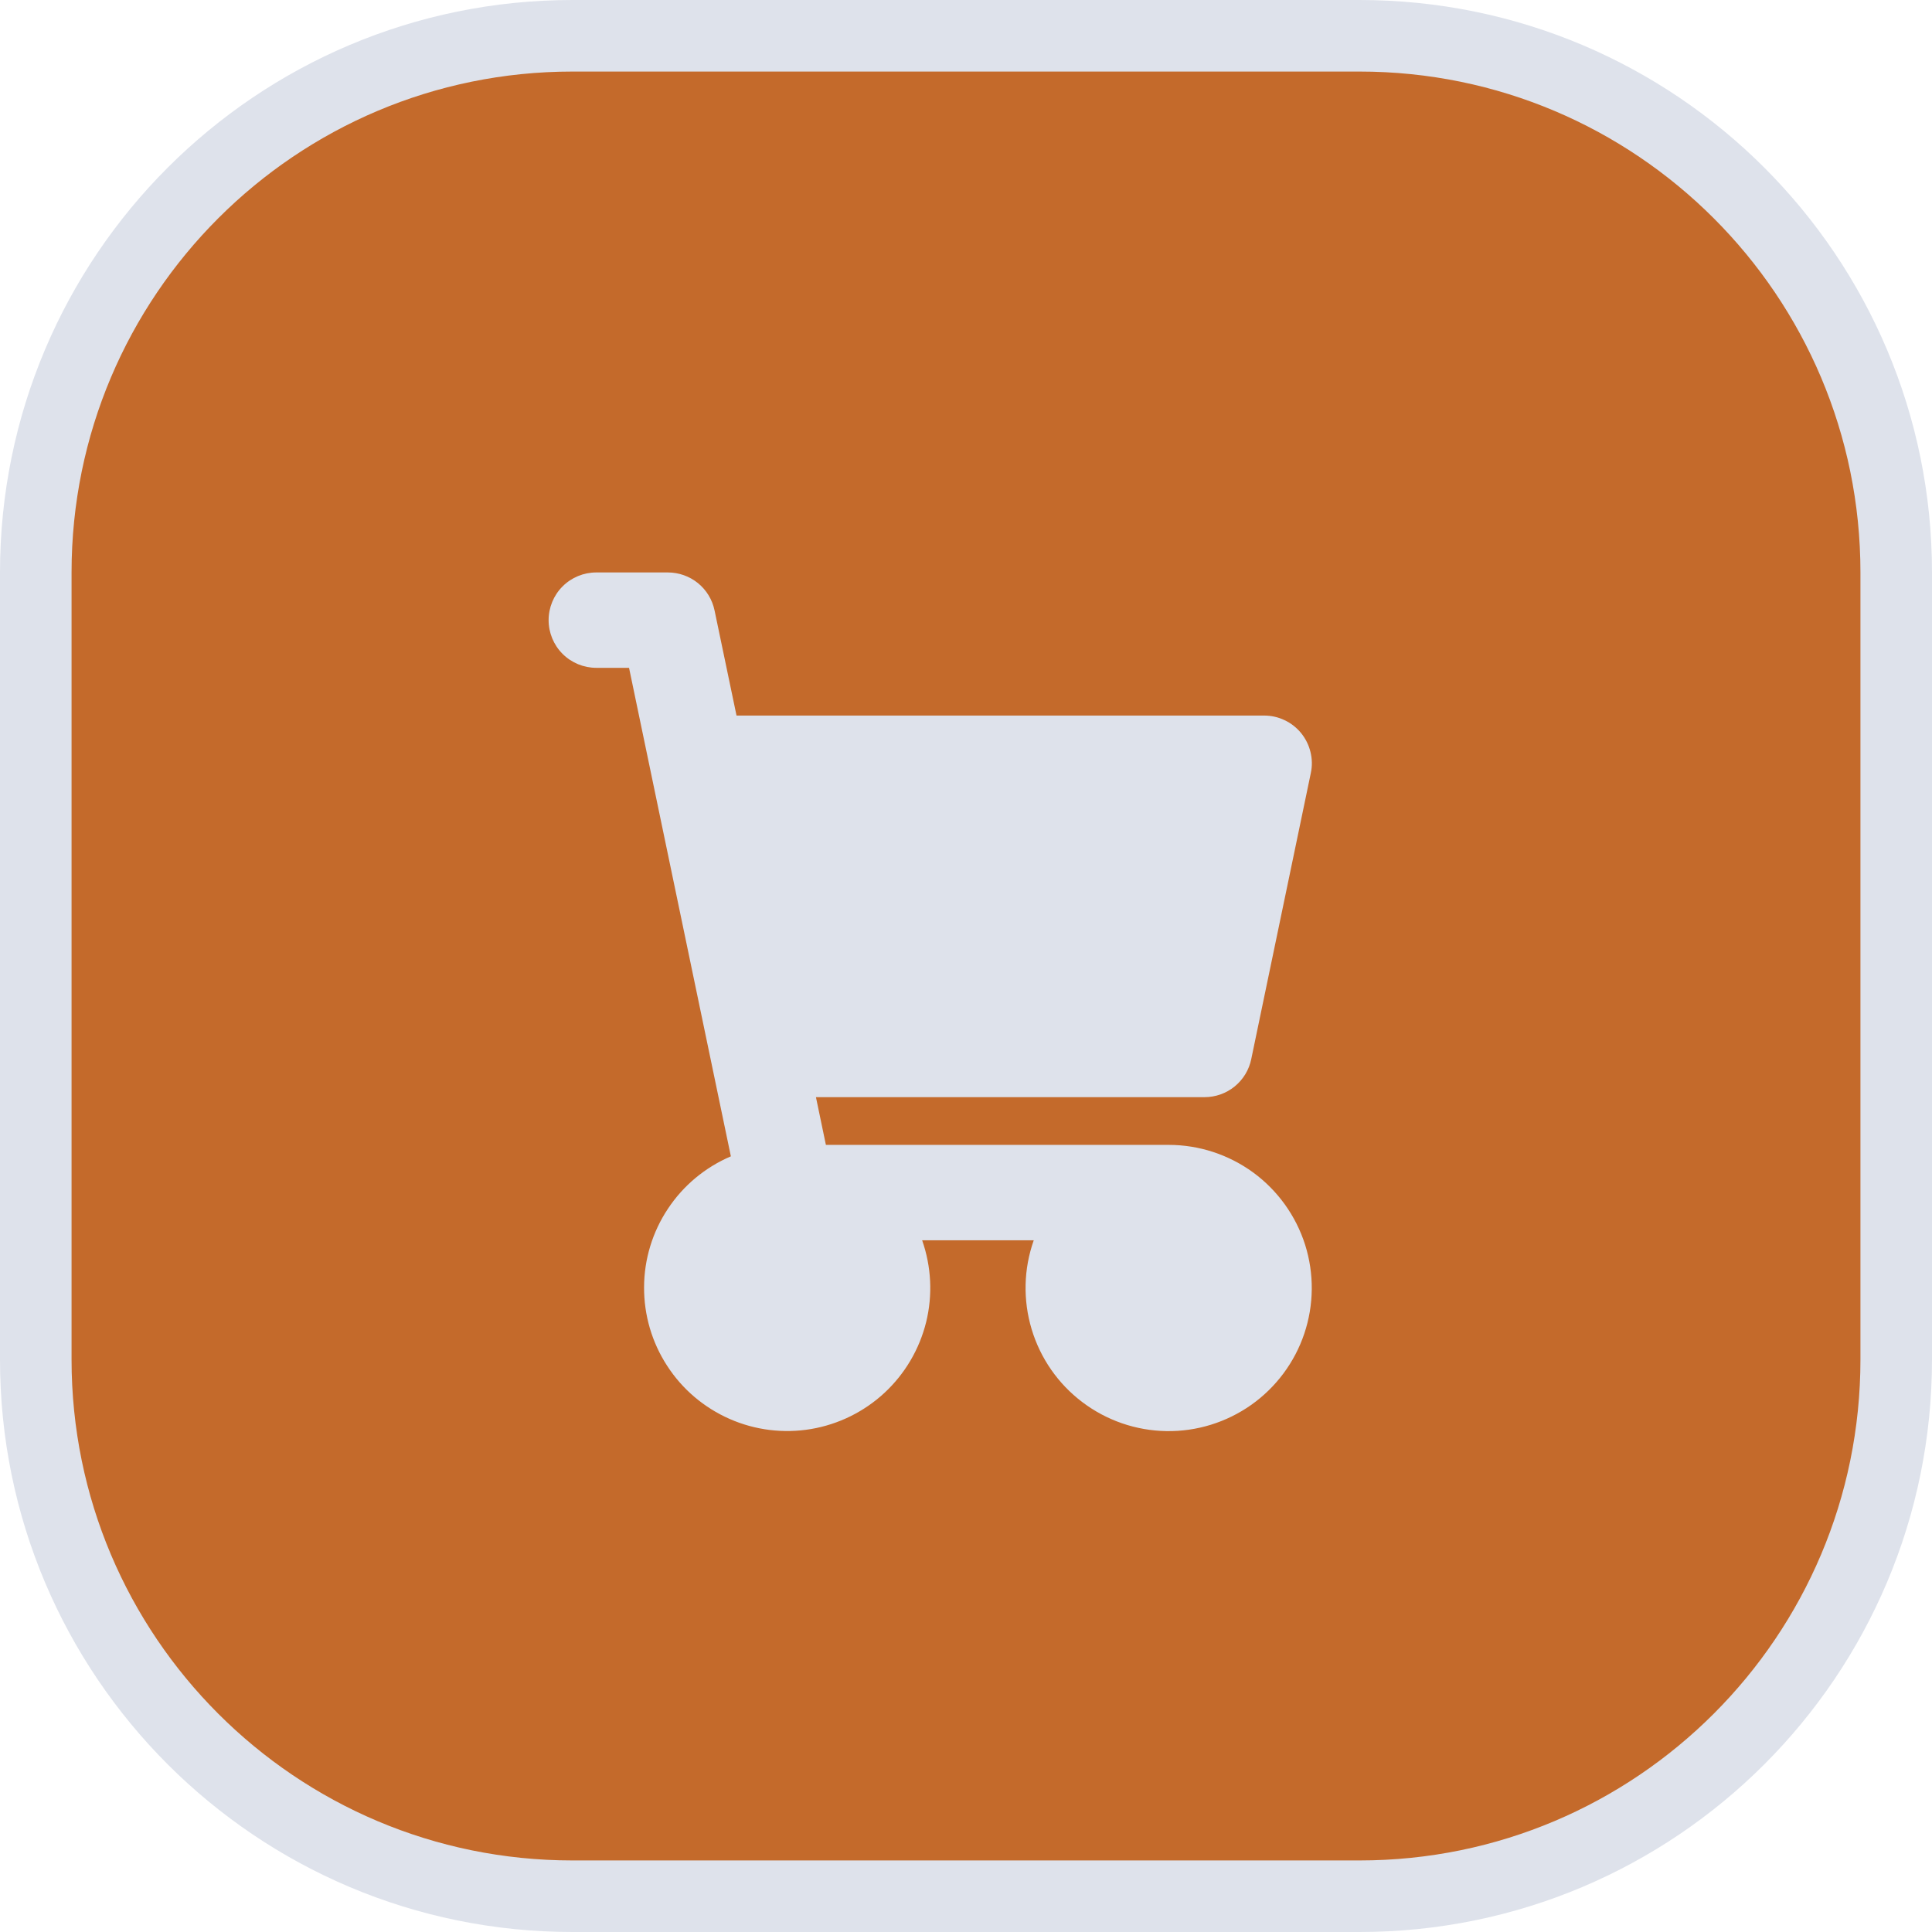
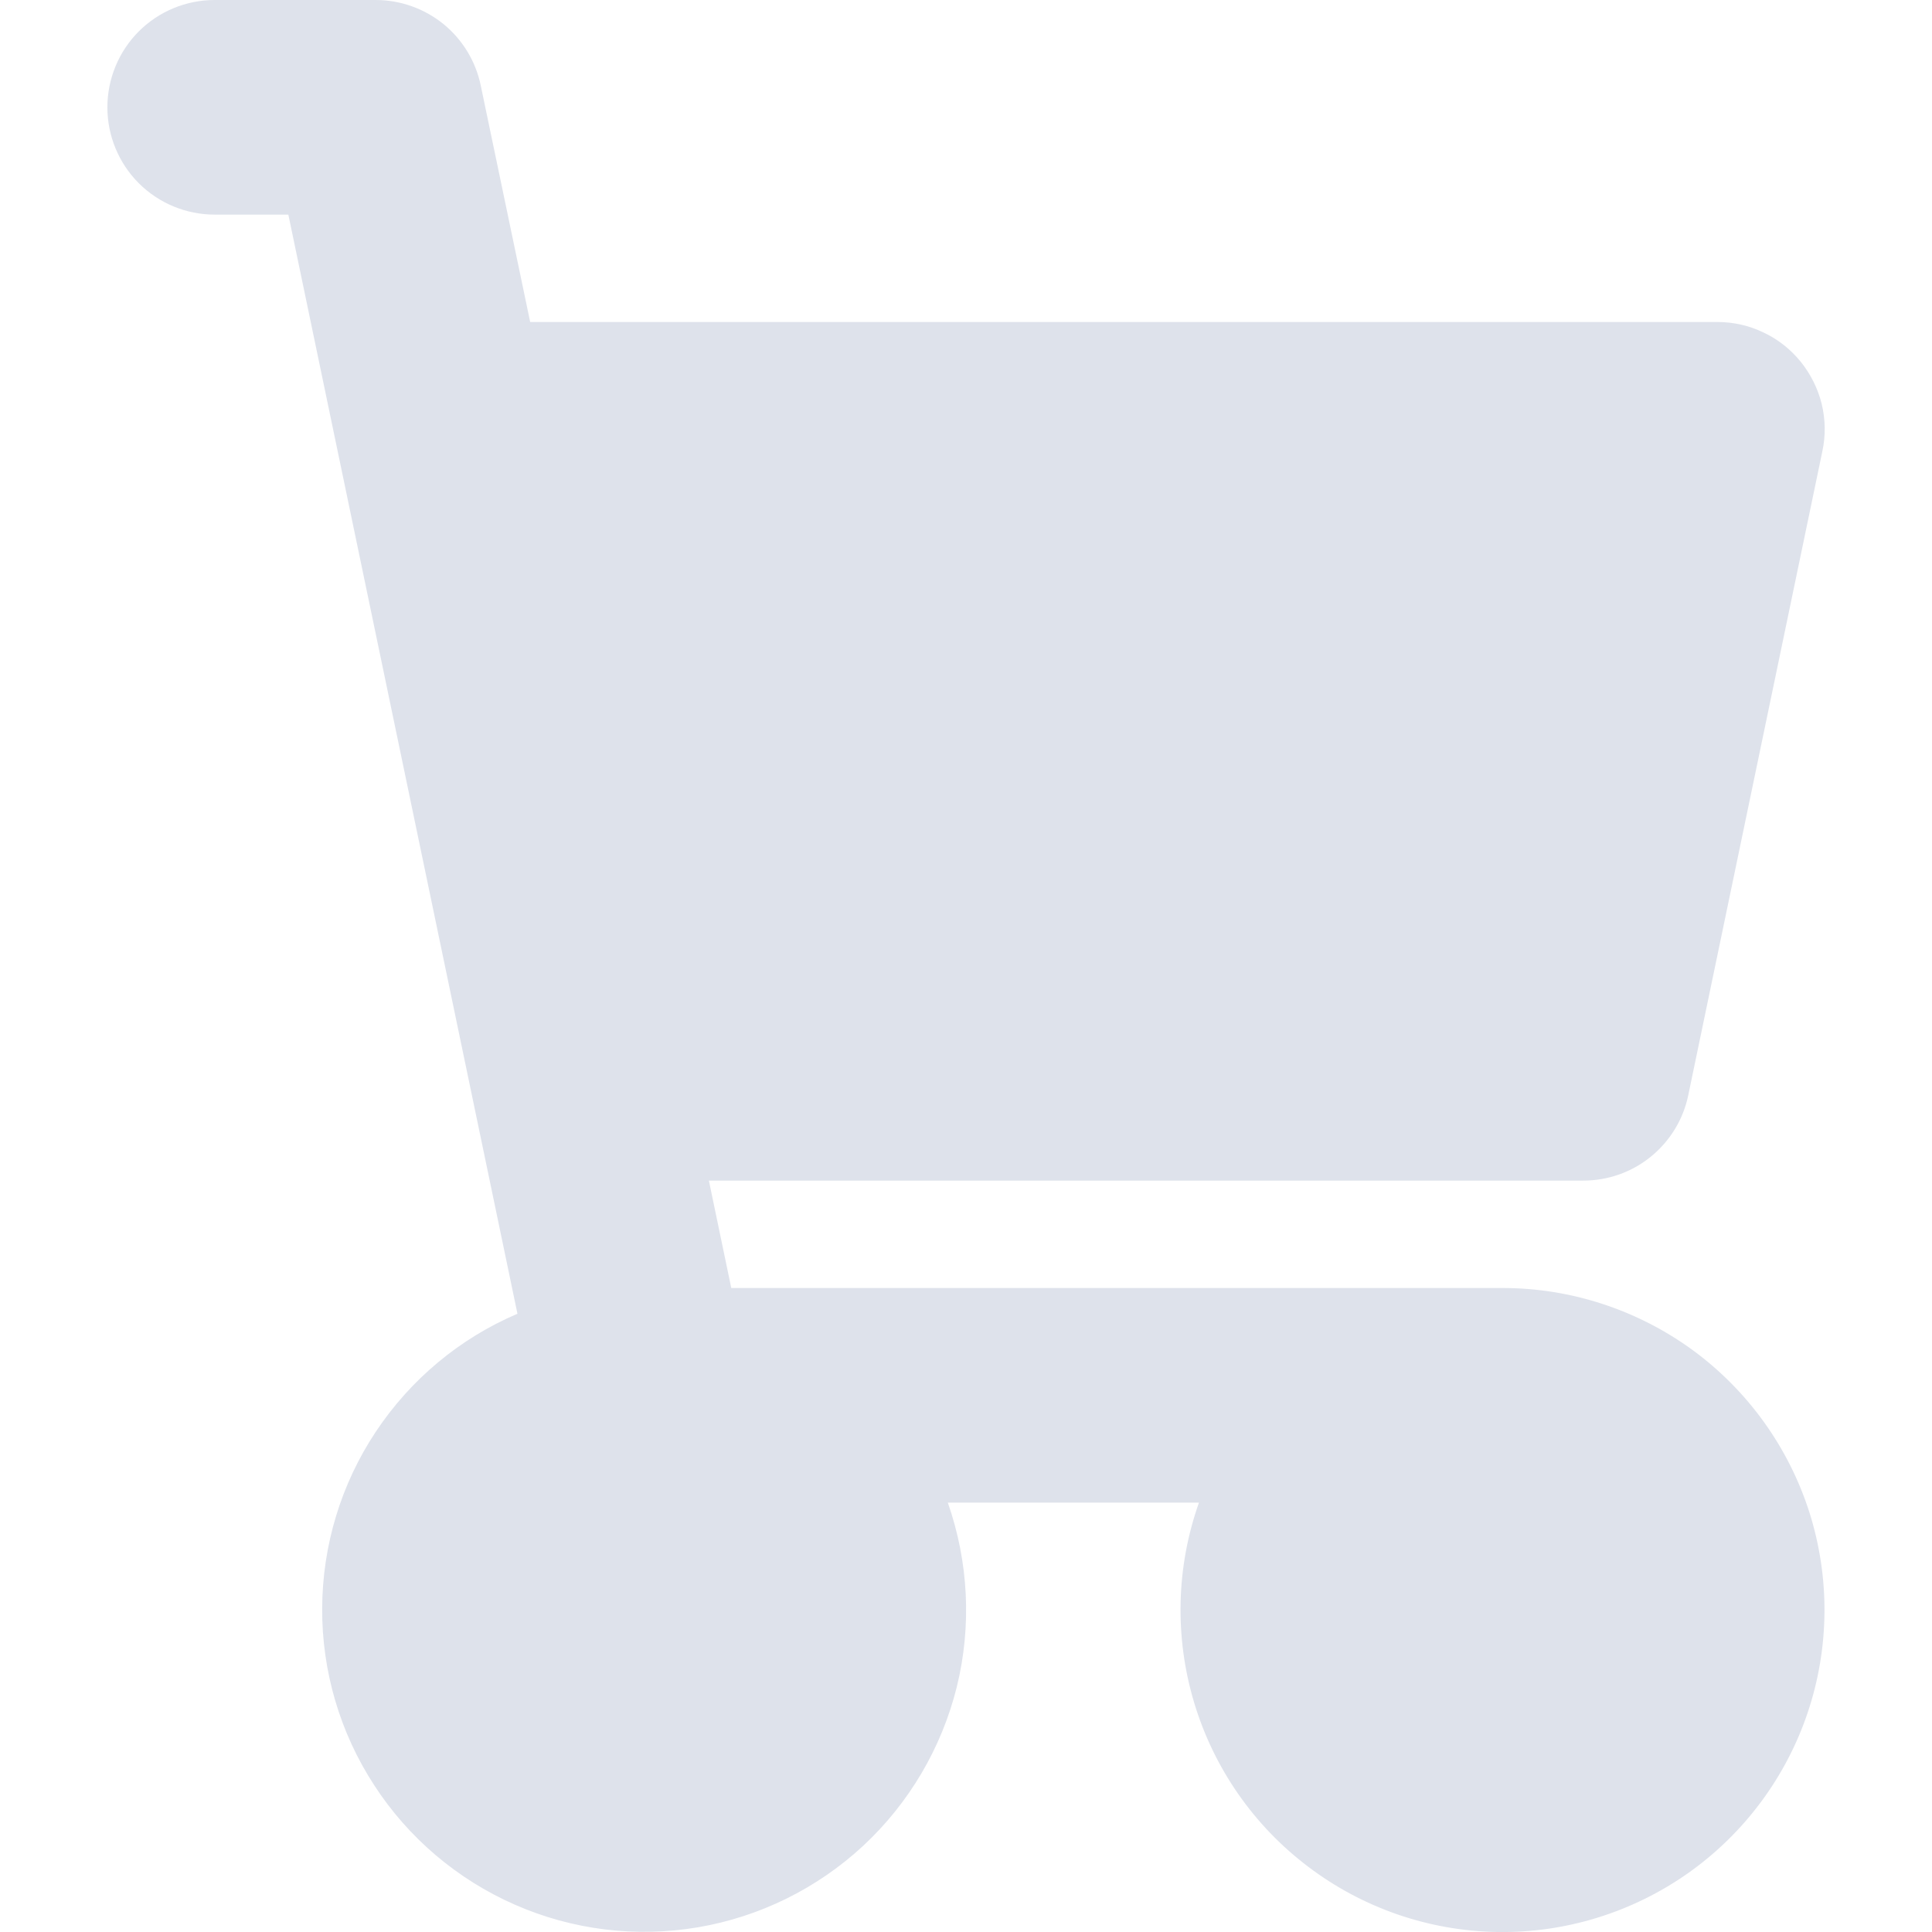
- <svg xmlns="http://www.w3.org/2000/svg" width="27" height="27" viewBox="0 0 27 27" fill="none">
-   <rect x="0.5" y="0.5" width="26" height="26" rx="7.5" fill="#C46A2B" />
-   <rect x="0.5" y="0.5" width="26" height="26" rx="7.5" stroke="#DEE2EB" />
-   <path fill-rule="evenodd" clip-rule="evenodd" d="M7.667 8.667C7.667 8.49 7.737 8.32 7.862 8.195C7.987 8.07 8.157 8 8.333 8H9.333C9.487 8 9.635 8.053 9.754 8.149C9.873 8.246 9.955 8.381 9.986 8.531L10.293 10H17.667C17.766 10 17.864 10.022 17.953 10.065C18.043 10.107 18.121 10.169 18.184 10.246C18.246 10.323 18.291 10.413 18.314 10.509C18.338 10.605 18.34 10.706 18.319 10.803L17.486 14.803C17.455 14.953 17.373 15.087 17.254 15.184C17.135 15.281 16.986 15.333 16.833 15.333H11.403L11.542 16H16.333C16.758 16 17.171 16.136 17.514 16.386C17.856 16.637 18.11 16.99 18.239 17.395C18.367 17.8 18.363 18.235 18.228 18.637C18.093 19.039 17.833 19.388 17.487 19.633C17.14 19.878 16.724 20.007 16.3 20C15.875 19.993 15.464 19.851 15.126 19.595C14.787 19.339 14.539 18.982 14.417 18.575C14.295 18.168 14.305 17.734 14.447 17.333H12.887C13.016 17.701 13.036 18.099 12.943 18.477C12.849 18.856 12.647 19.199 12.361 19.465C12.075 19.73 11.718 19.906 11.334 19.971C10.949 20.036 10.554 19.987 10.197 19.83C9.84 19.673 9.536 19.416 9.324 19.088C9.111 18.761 8.999 18.379 9.001 17.989C9.002 17.599 9.118 17.218 9.334 16.893C9.549 16.568 9.855 16.313 10.214 16.16L8.791 9.333H8.333C8.157 9.333 7.987 9.263 7.862 9.138C7.737 9.013 7.667 8.843 7.667 8.667Z" fill="#DEE2EB" />
+ <svg xmlns="http://www.w3.org/2000/svg" width="12" height="12" viewBox="0 0 12 12" fill="none">
+   <path fill-rule="evenodd" clip-rule="evenodd" d="M0.667 0.667C0.667 0.49 0.737 0.32 0.862 0.195C0.987 0.07 1.157 2.82732e-10 1.333 2.82732e-10H2.333C2.487 -4.45962e-06 2.635 0.053 2.754 0.149C2.873 0.246 2.955 0.381 2.986 0.531L3.293 2H10.667C10.766 2 10.864 2.022 10.953 2.065C11.043 2.107 11.121 2.169 11.184 2.246C11.246 2.323 11.291 2.413 11.315 2.509C11.338 2.605 11.34 2.706 11.319 2.803L10.486 6.803C10.455 6.953 10.373 7.087 10.254 7.184C10.135 7.281 9.987 7.333 9.833 7.333H4.403L4.542 8H9.333C9.758 8 10.171 8.136 10.514 8.386C10.856 8.637 11.11 8.99 11.239 9.395C11.367 9.8 11.363 10.235 11.228 10.637C11.093 11.039 10.833 11.388 10.487 11.633C10.14 11.878 9.724 12.007 9.3 12C8.875 11.993 8.464 11.851 8.126 11.595C7.787 11.339 7.539 10.982 7.417 10.575C7.295 10.168 7.305 9.734 7.447 9.333H5.887C6.016 9.701 6.036 10.099 5.943 10.477C5.849 10.856 5.647 11.199 5.361 11.465C5.075 11.73 4.718 11.906 4.334 11.971C3.949 12.036 3.554 11.987 3.197 11.83C2.84 11.673 2.536 11.415 2.324 11.088C2.111 10.761 1.999 10.379 2.001 9.989C2.003 9.599 2.118 9.218 2.334 8.893C2.55 8.568 2.855 8.313 3.214 8.16L1.791 1.333H1.333C1.157 1.333 0.987 1.263 0.862 1.138C0.737 1.013 0.667 0.843 0.667 0.667Z" fill="#DEE2EB" />
</svg>
